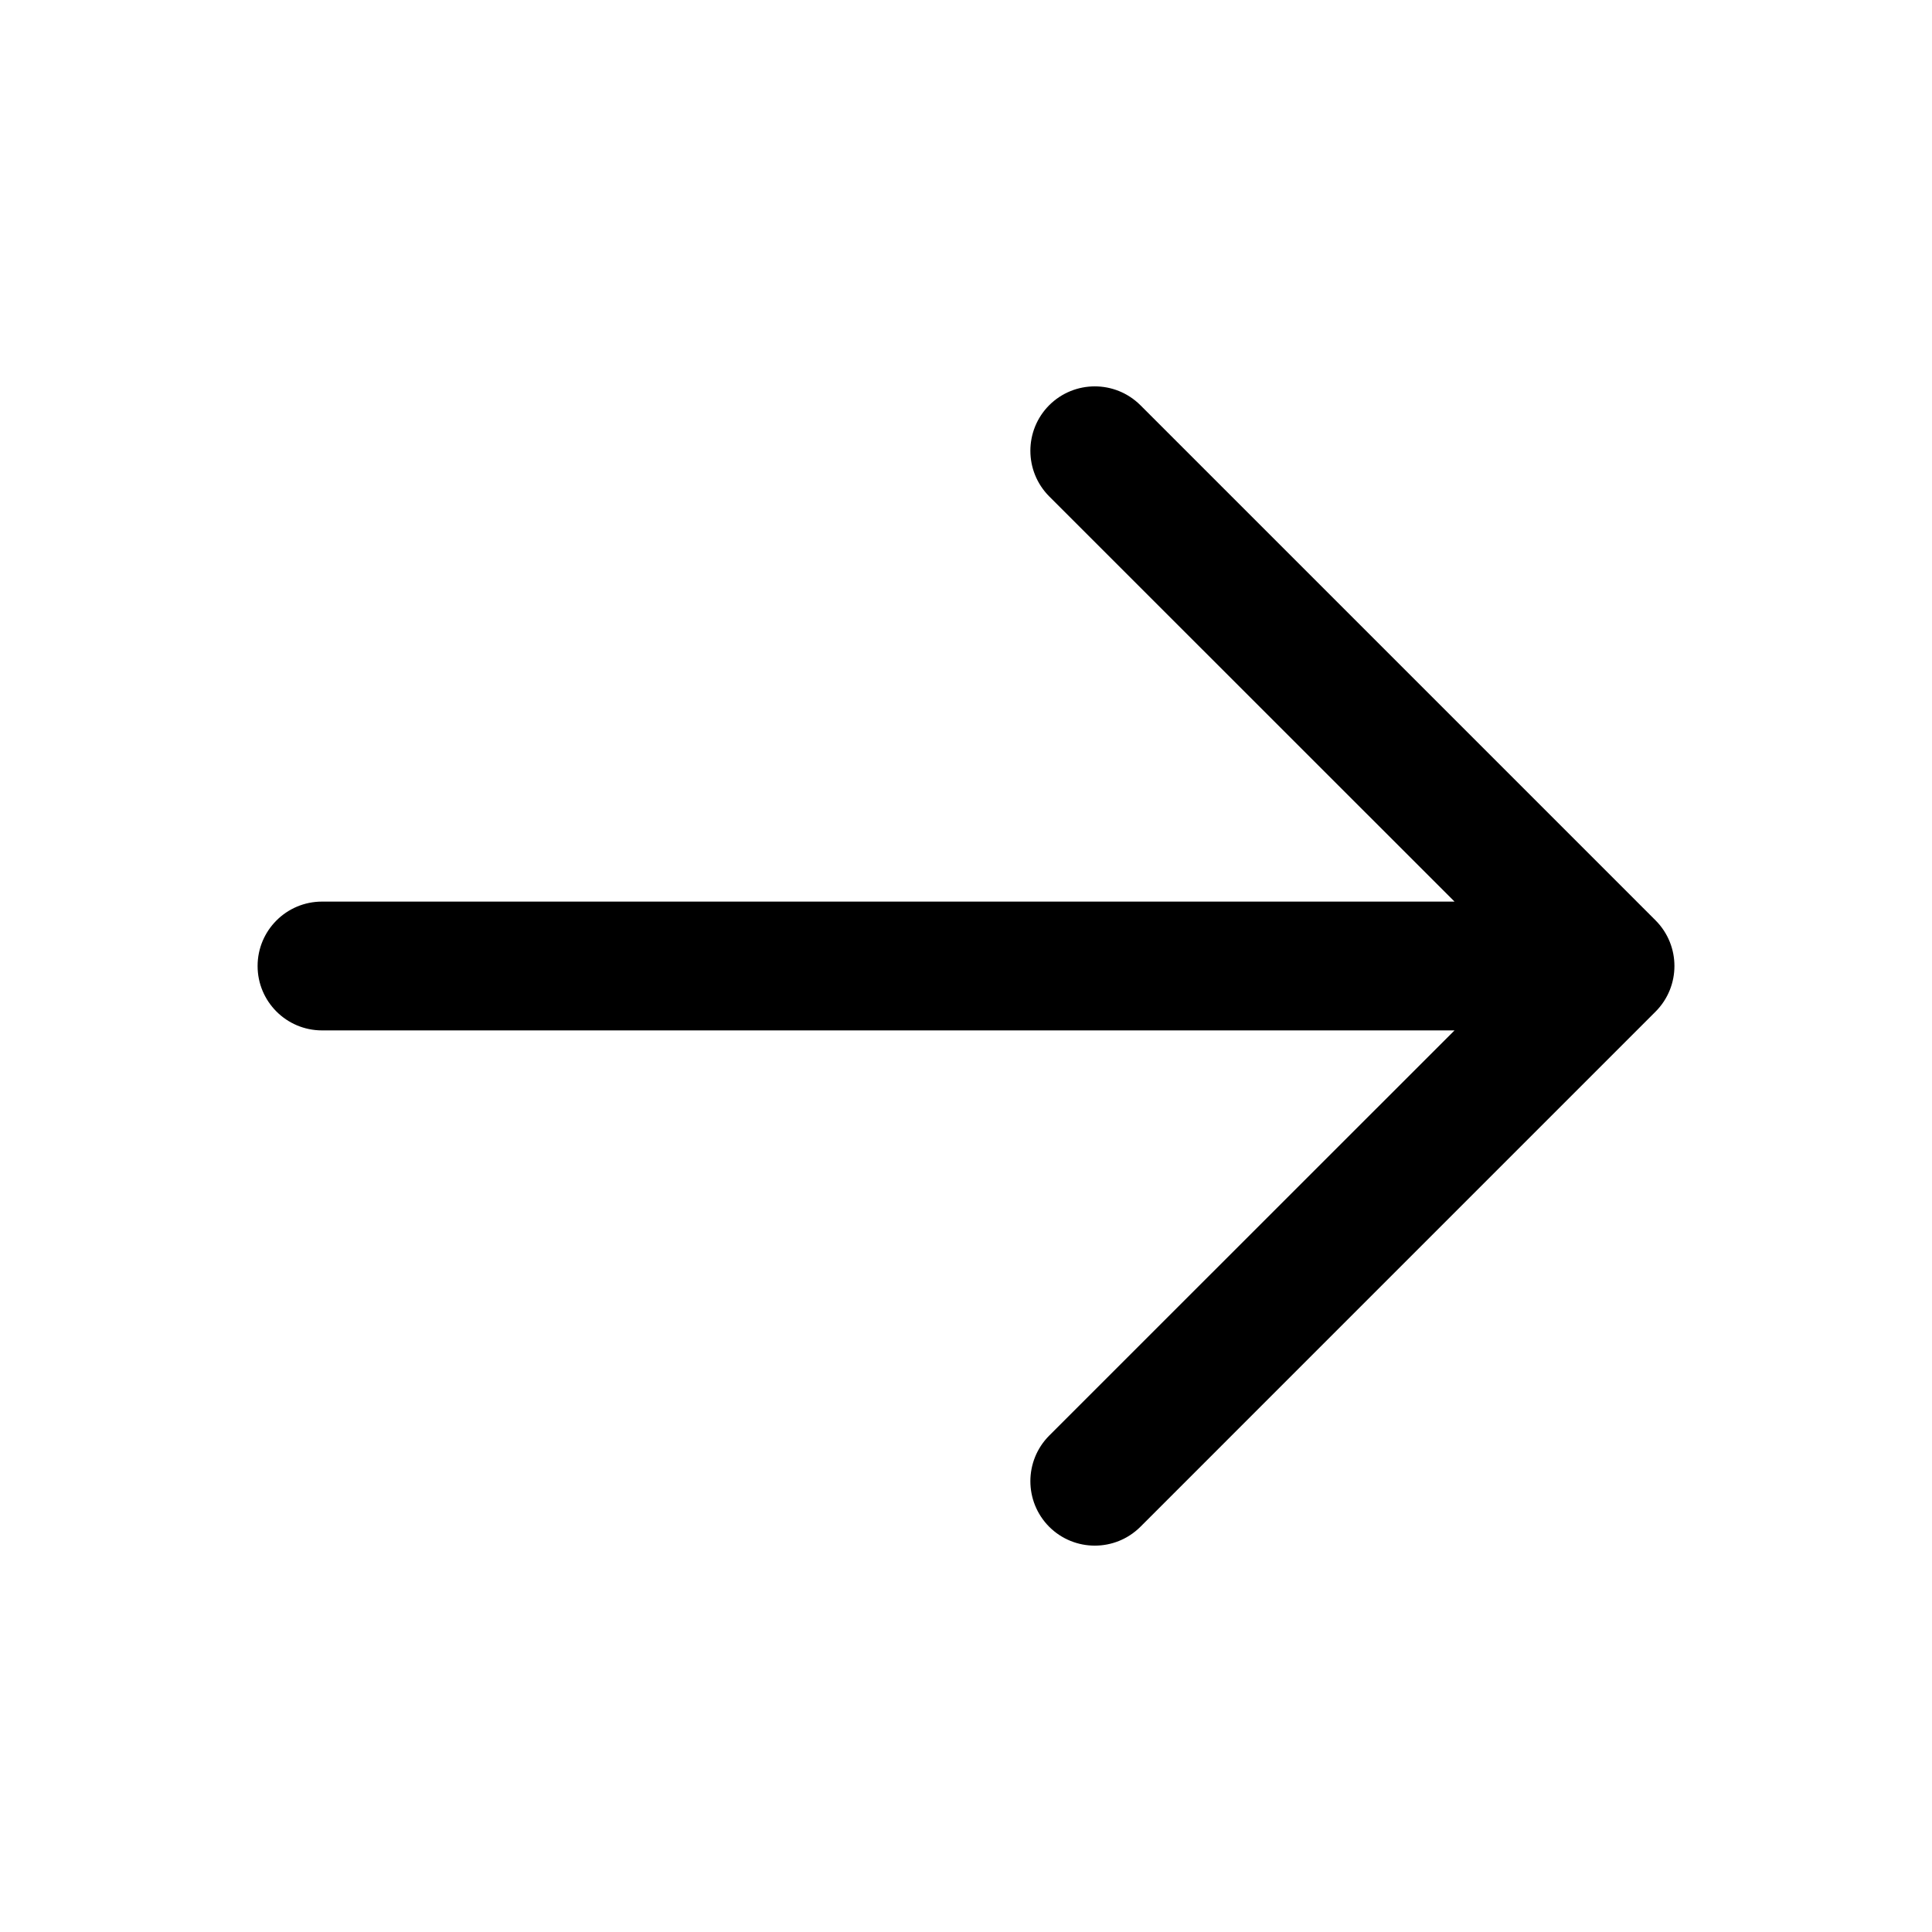
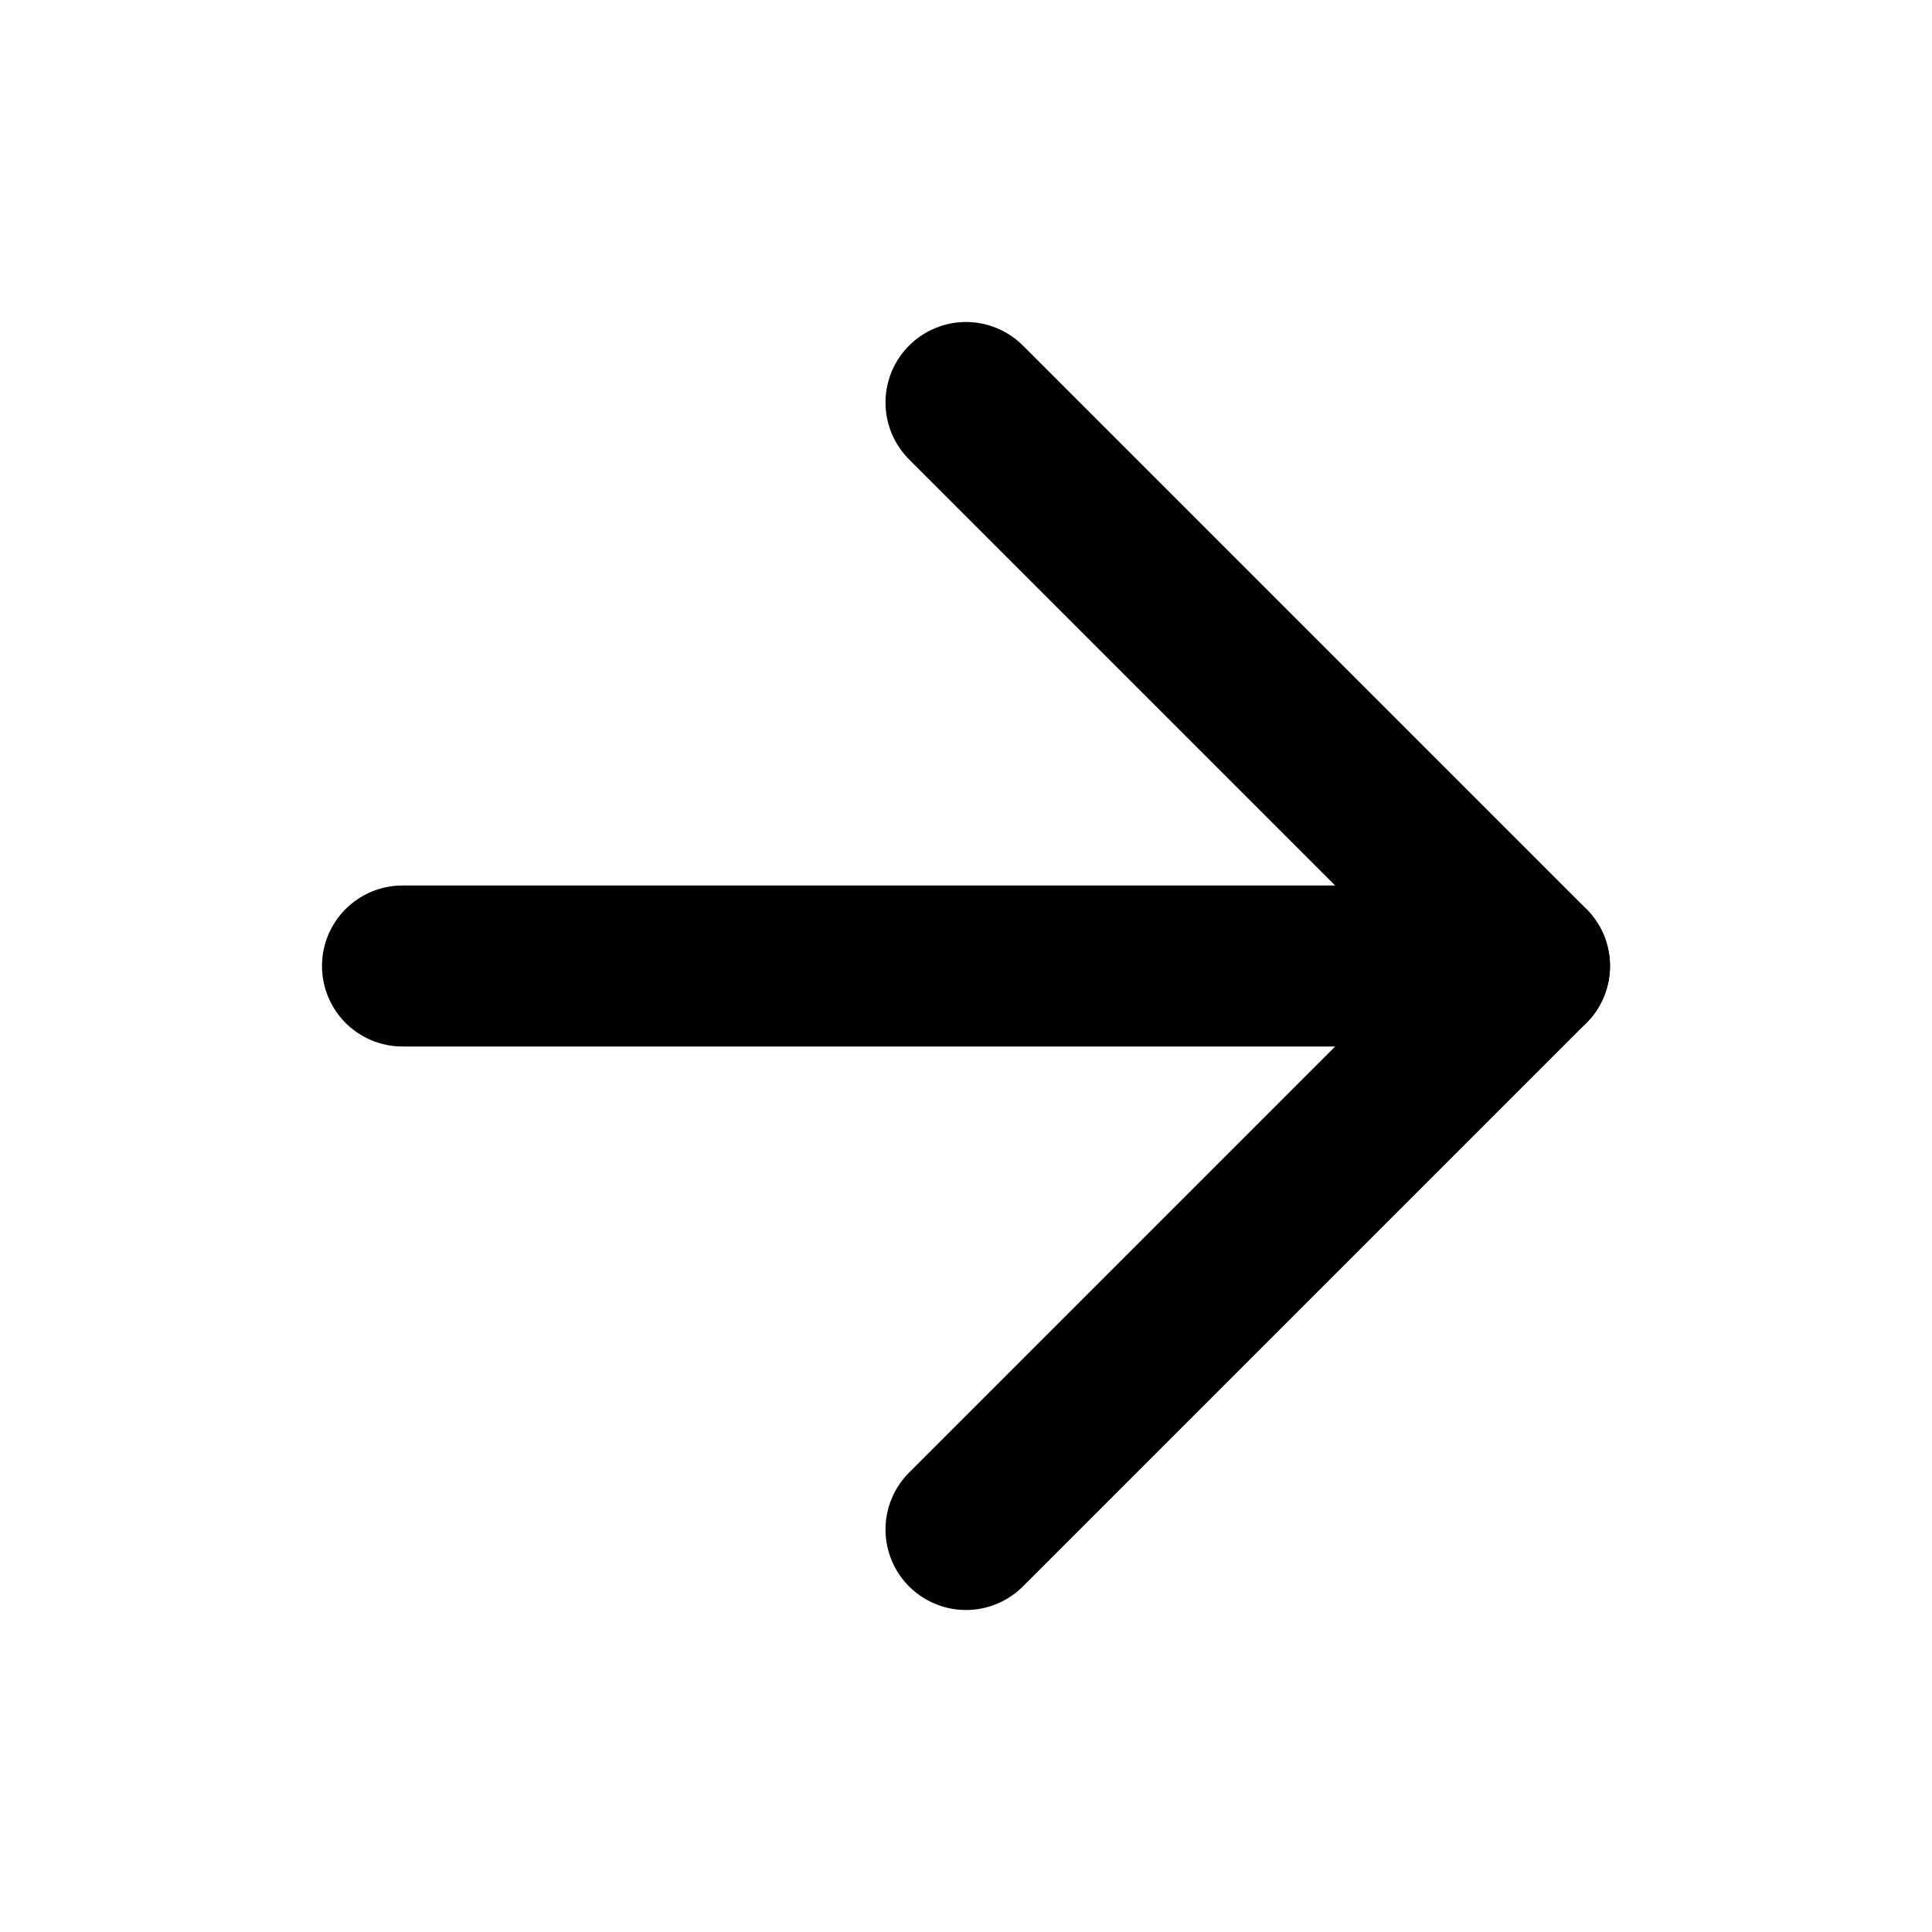
- <svg xmlns="http://www.w3.org/2000/svg" width="15" height="15" viewBox="0 0 15 15" fill="none">
-   <path fill-rule="evenodd" clip-rule="evenodd" d="M8.146 3.146C8.342 2.951 8.658 2.951 8.854 3.146L12.854 7.146C13.049 7.342 13.049 7.658 12.854 7.854L8.854 11.854C8.658 12.049 8.342 12.049 8.146 11.854C7.951 11.658 7.951 11.342 8.146 11.146L11.293 8H2.5C2.224 8 2 7.776 2 7.5C2 7.224 2.224 7 2.5 7H11.293L8.146 3.854C7.951 3.658 7.951 3.342 8.146 3.146Z" fill="currentColor" />
+ <svg xmlns="http://www.w3.org/2000/svg" width="24" height="24" viewBox="0 0 24 24" fill="none" stroke="currentColor" stroke-width="2" stroke-linecap="round" stroke-linejoin="round">
+   <path d="M5 12h14" />
+   <path d="m12 5 7 7-7 7" />
</svg>
